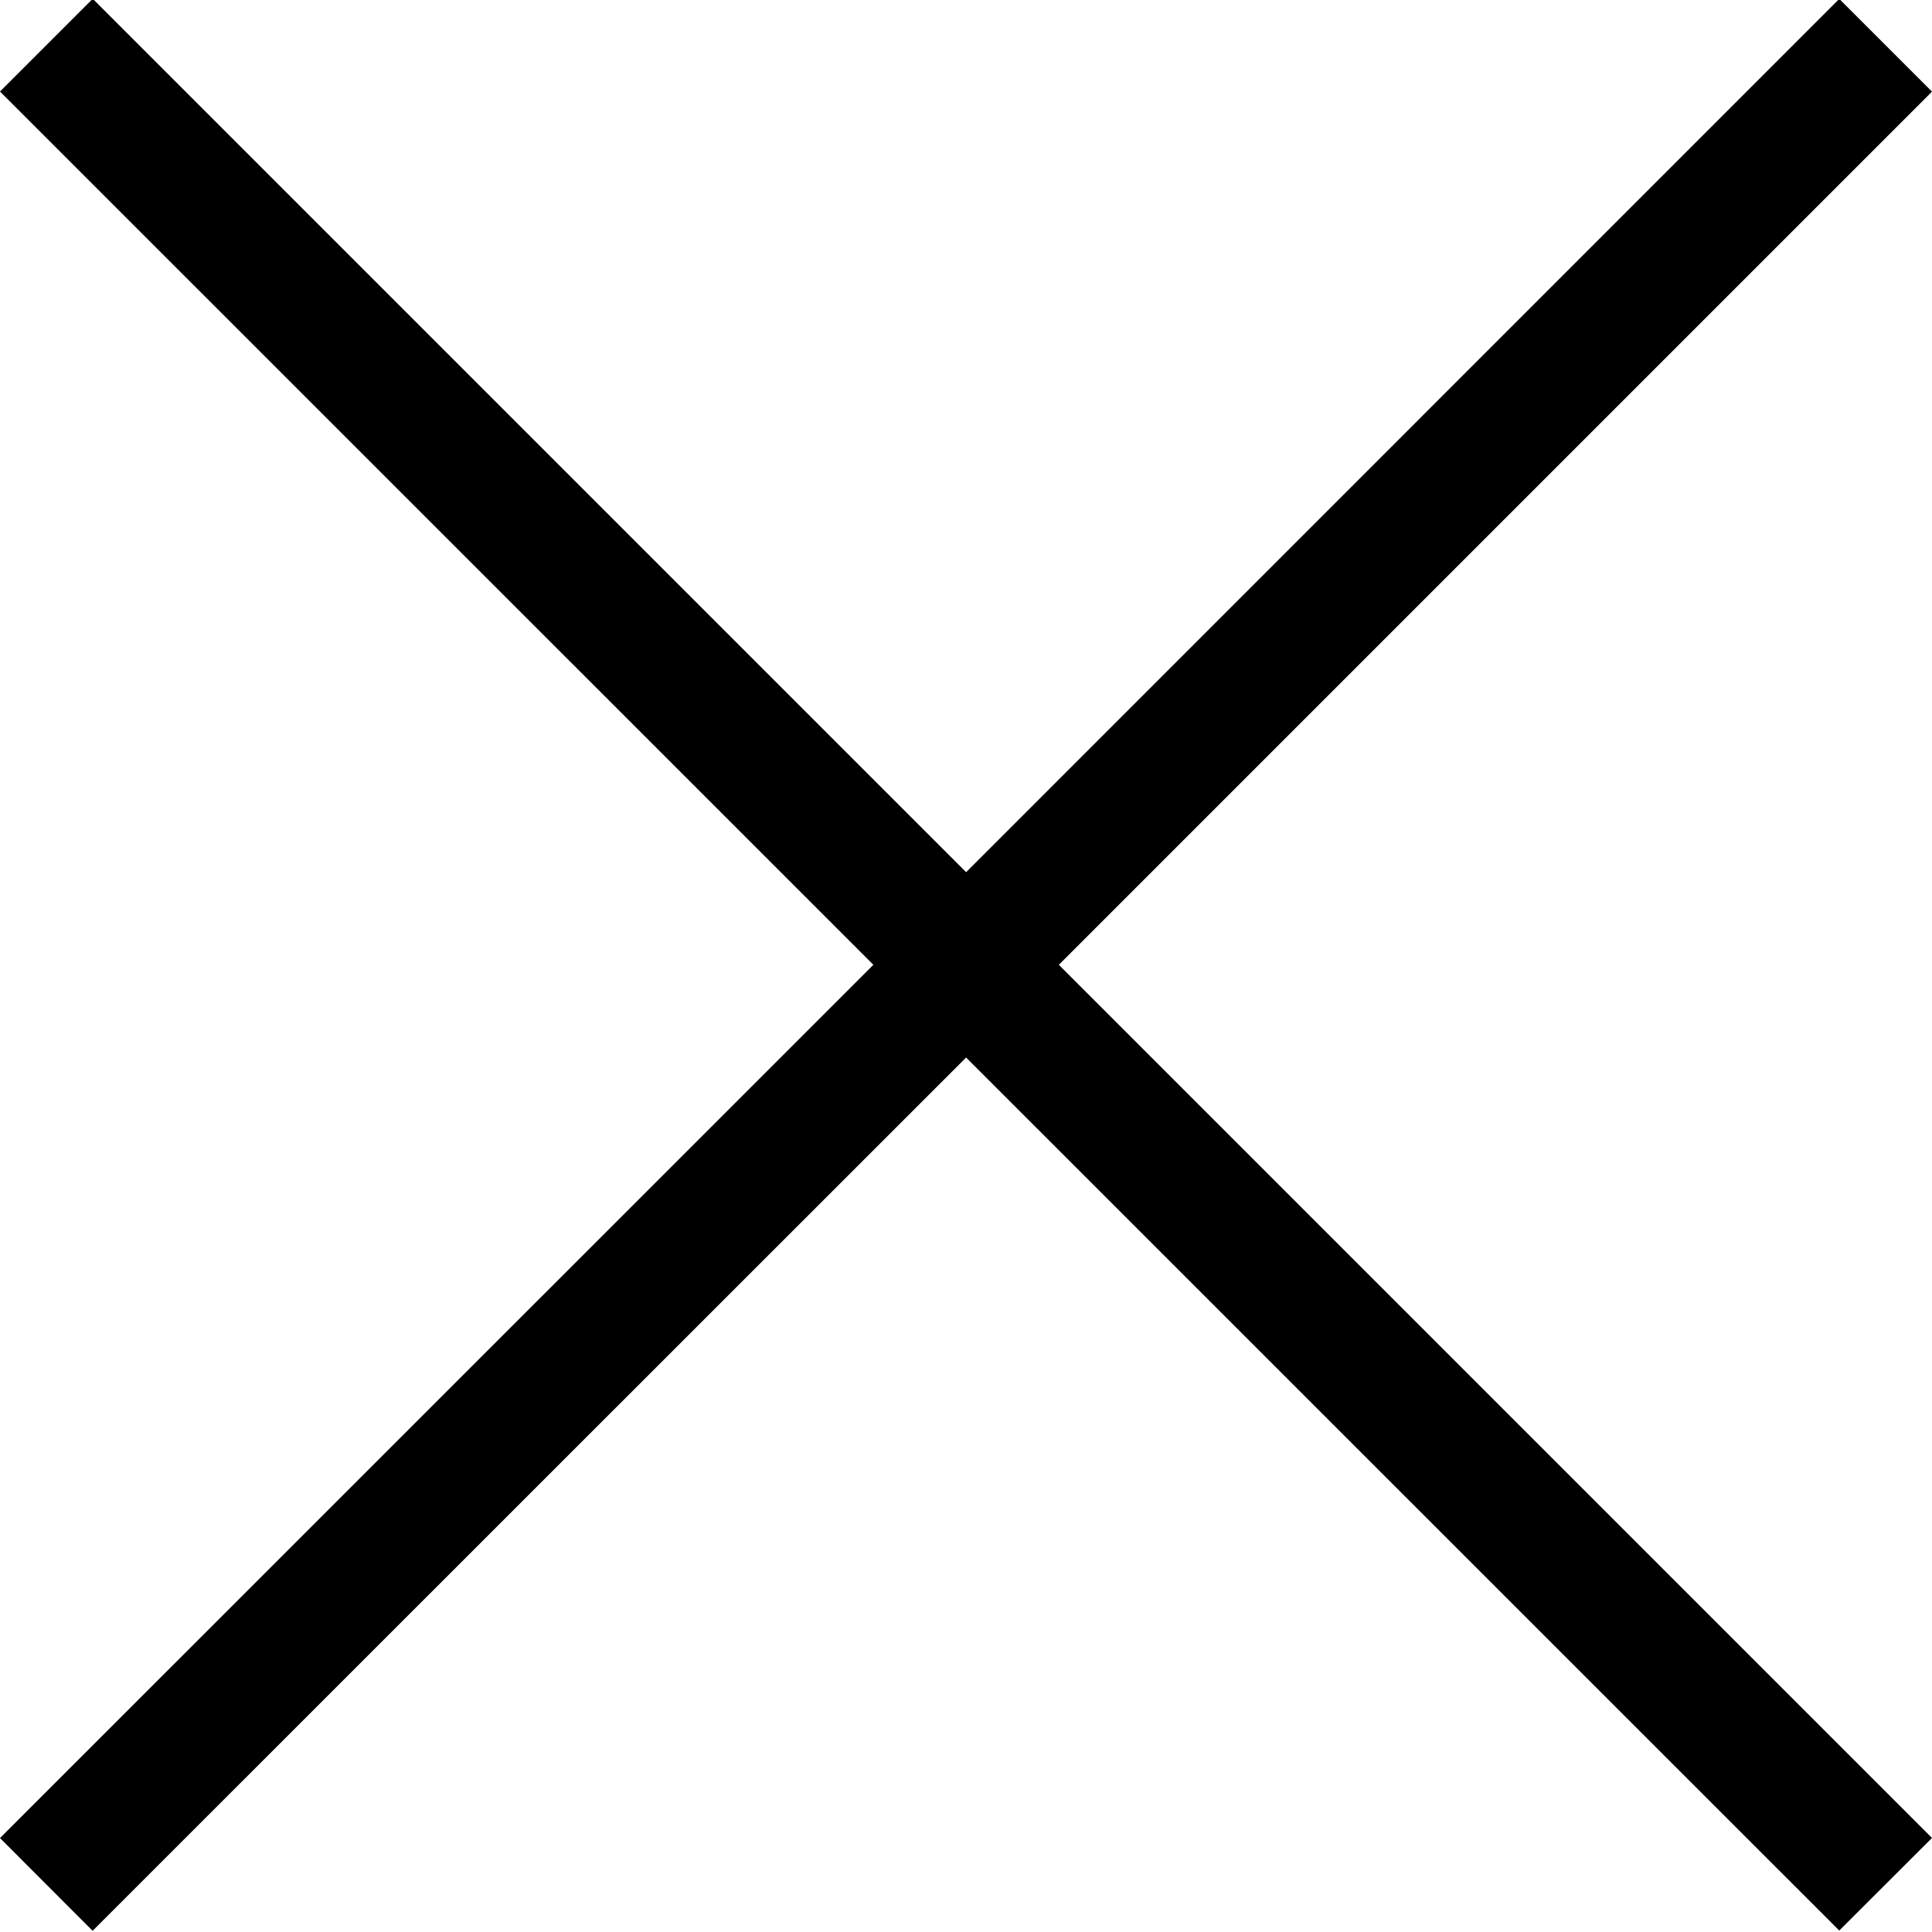
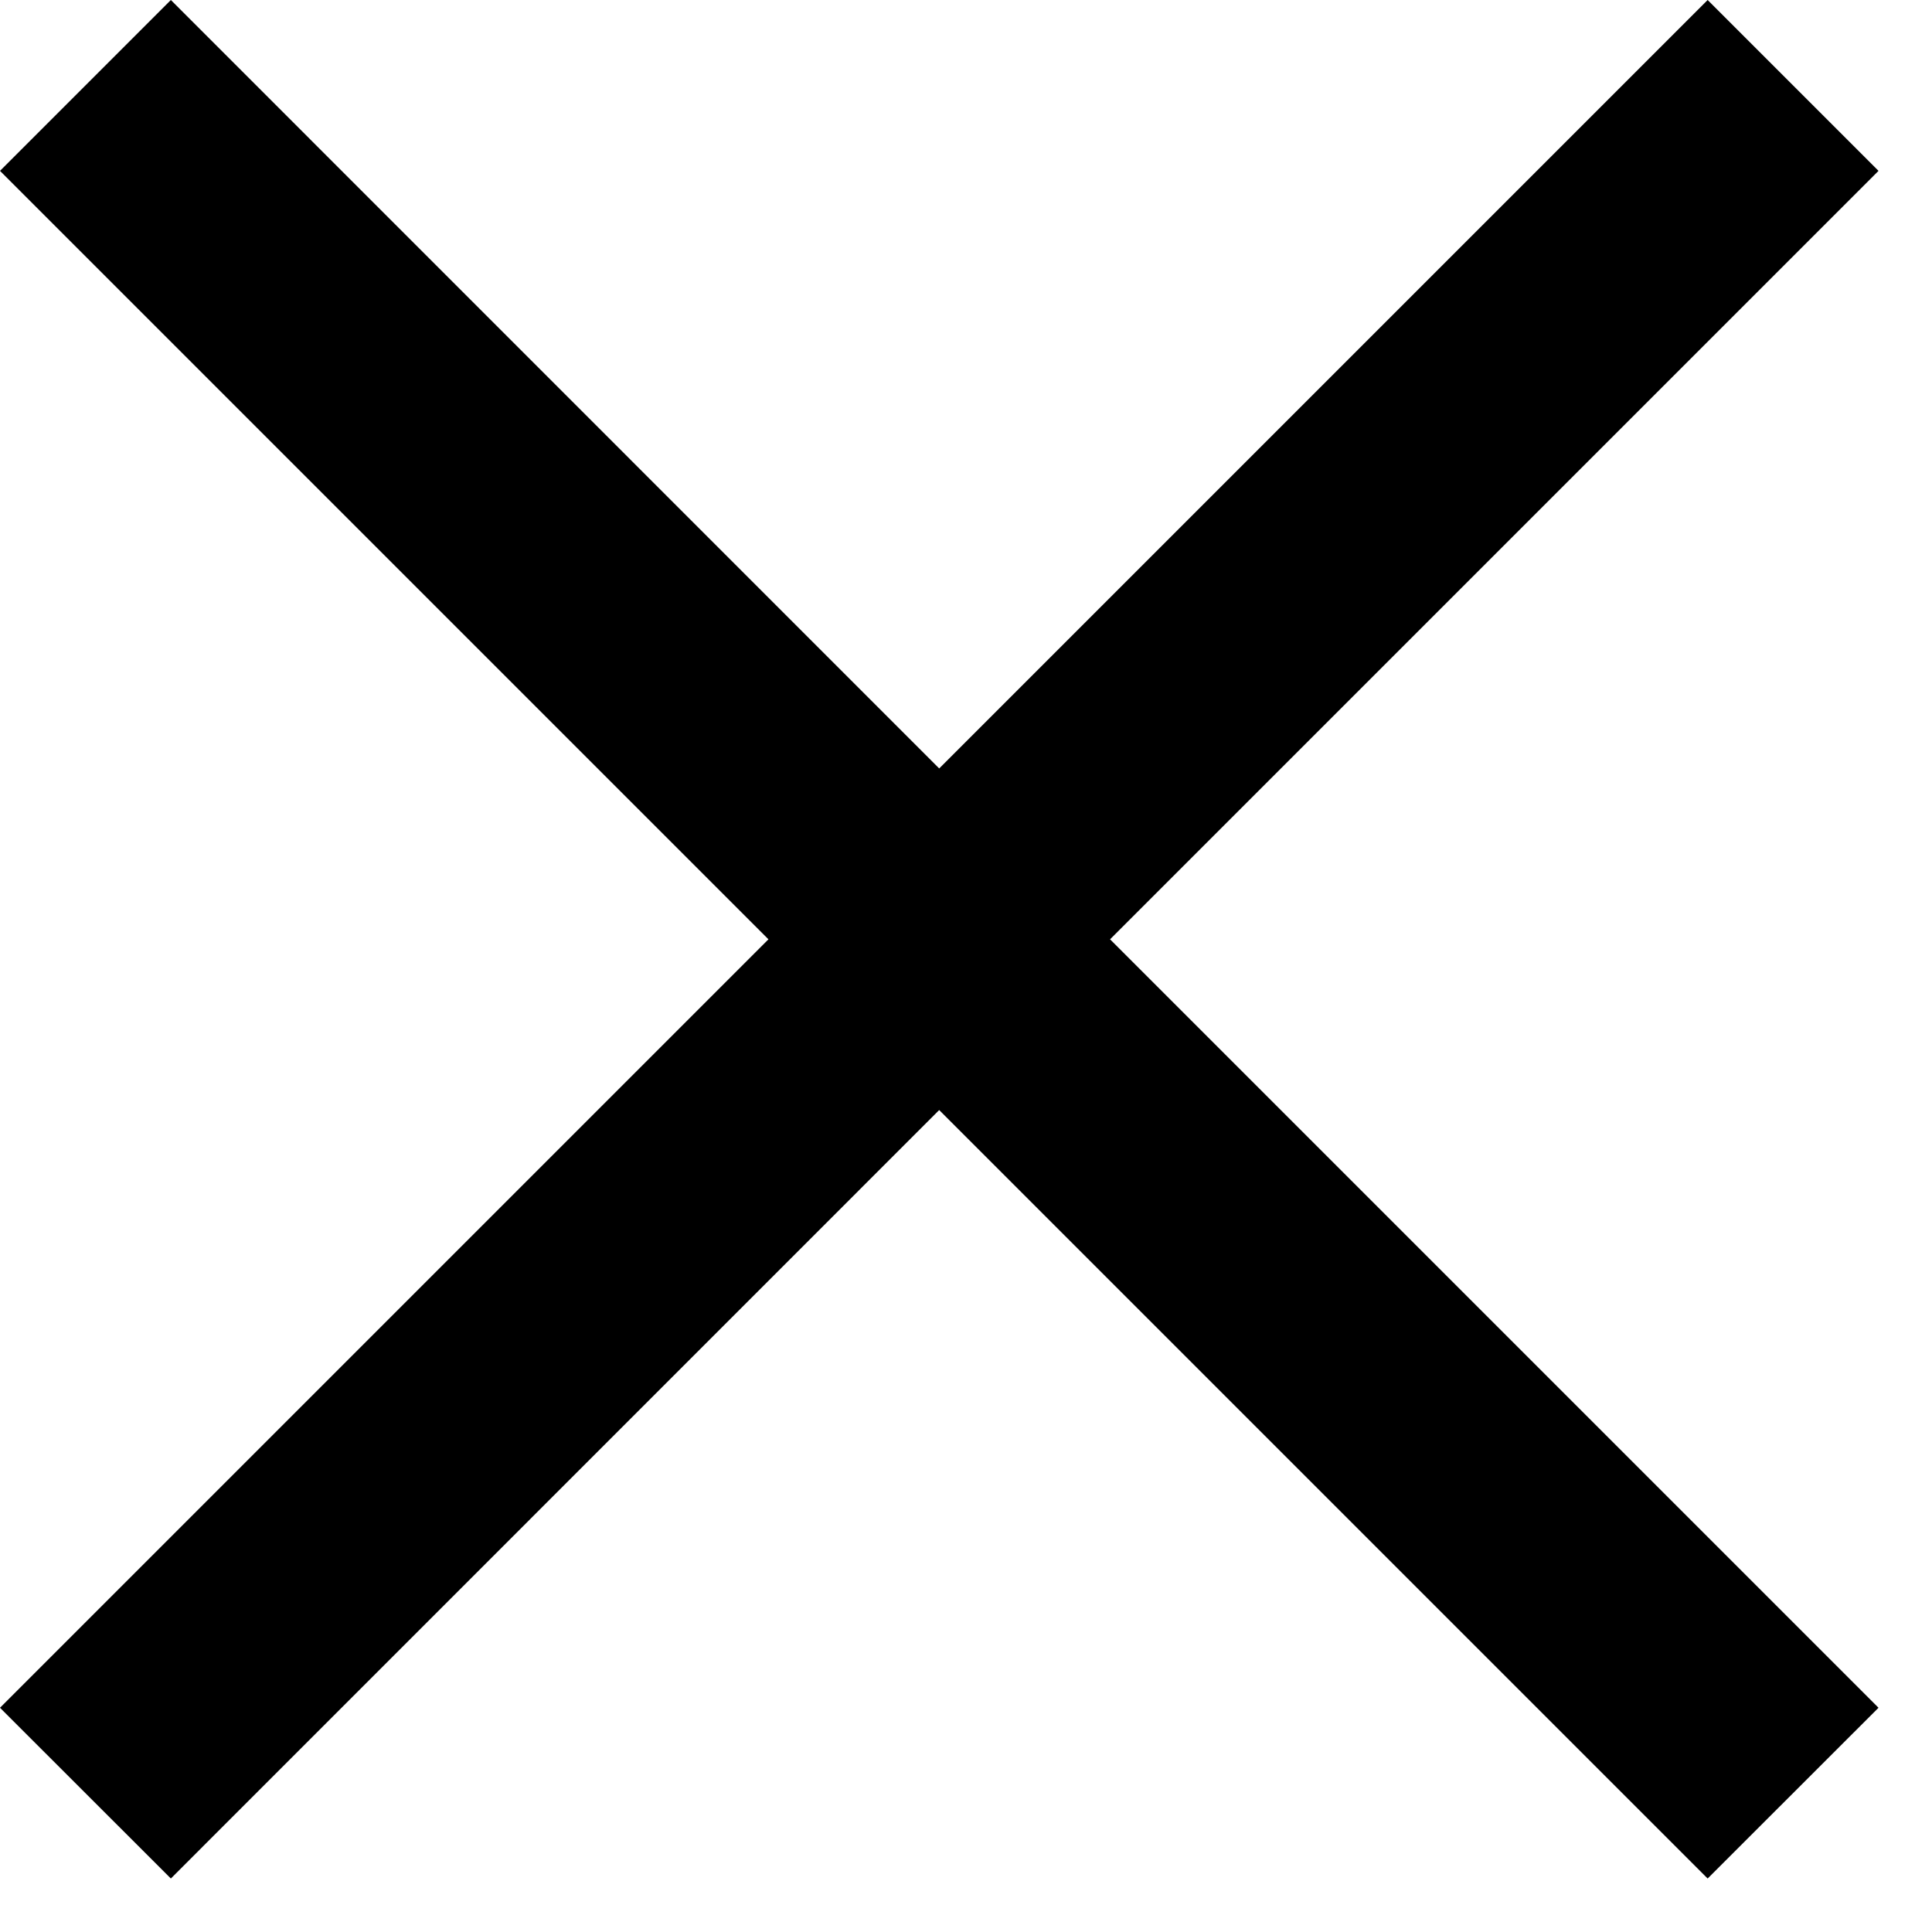
- <svg xmlns="http://www.w3.org/2000/svg" version="1.1" id="Layer_1" x="0px" y="0px" width="16px" height="16px" viewBox="0 0 16 16" enable-background="new 0 0 16 16" xml:space="preserve">
-   <polygon points="16,0.759 15.232,-0.009 8.001,7.223 0.768,-0.01 0,0.758 7.233,7.99 0,15.222 0.767,15.99 8.001,8.758   15.232,15.988 16,15.221 8.769,7.99 " />
+ <svg xmlns="http://www.w3.org/2000/svg" width="16px" height="16px" viewBox="0 0 16 16" version="1.1">
+   <g id="Design-System" stroke="none" stroke-width="1" fill="none" fill-rule="evenodd">
+     <g transform="translate(-66, -787)" fill="#000000" id="Fill-1">
+       <polygon points="80.142 787 73.778 793.364 67.415 787 66 788.415 72.364 794.779 66 801.143 67.415 802.557 73.778 796.193 80.142 802.557 81.557 801.143 75.193 794.779 81.557 788.415" />
+     </g>
+   </g>
</svg>
